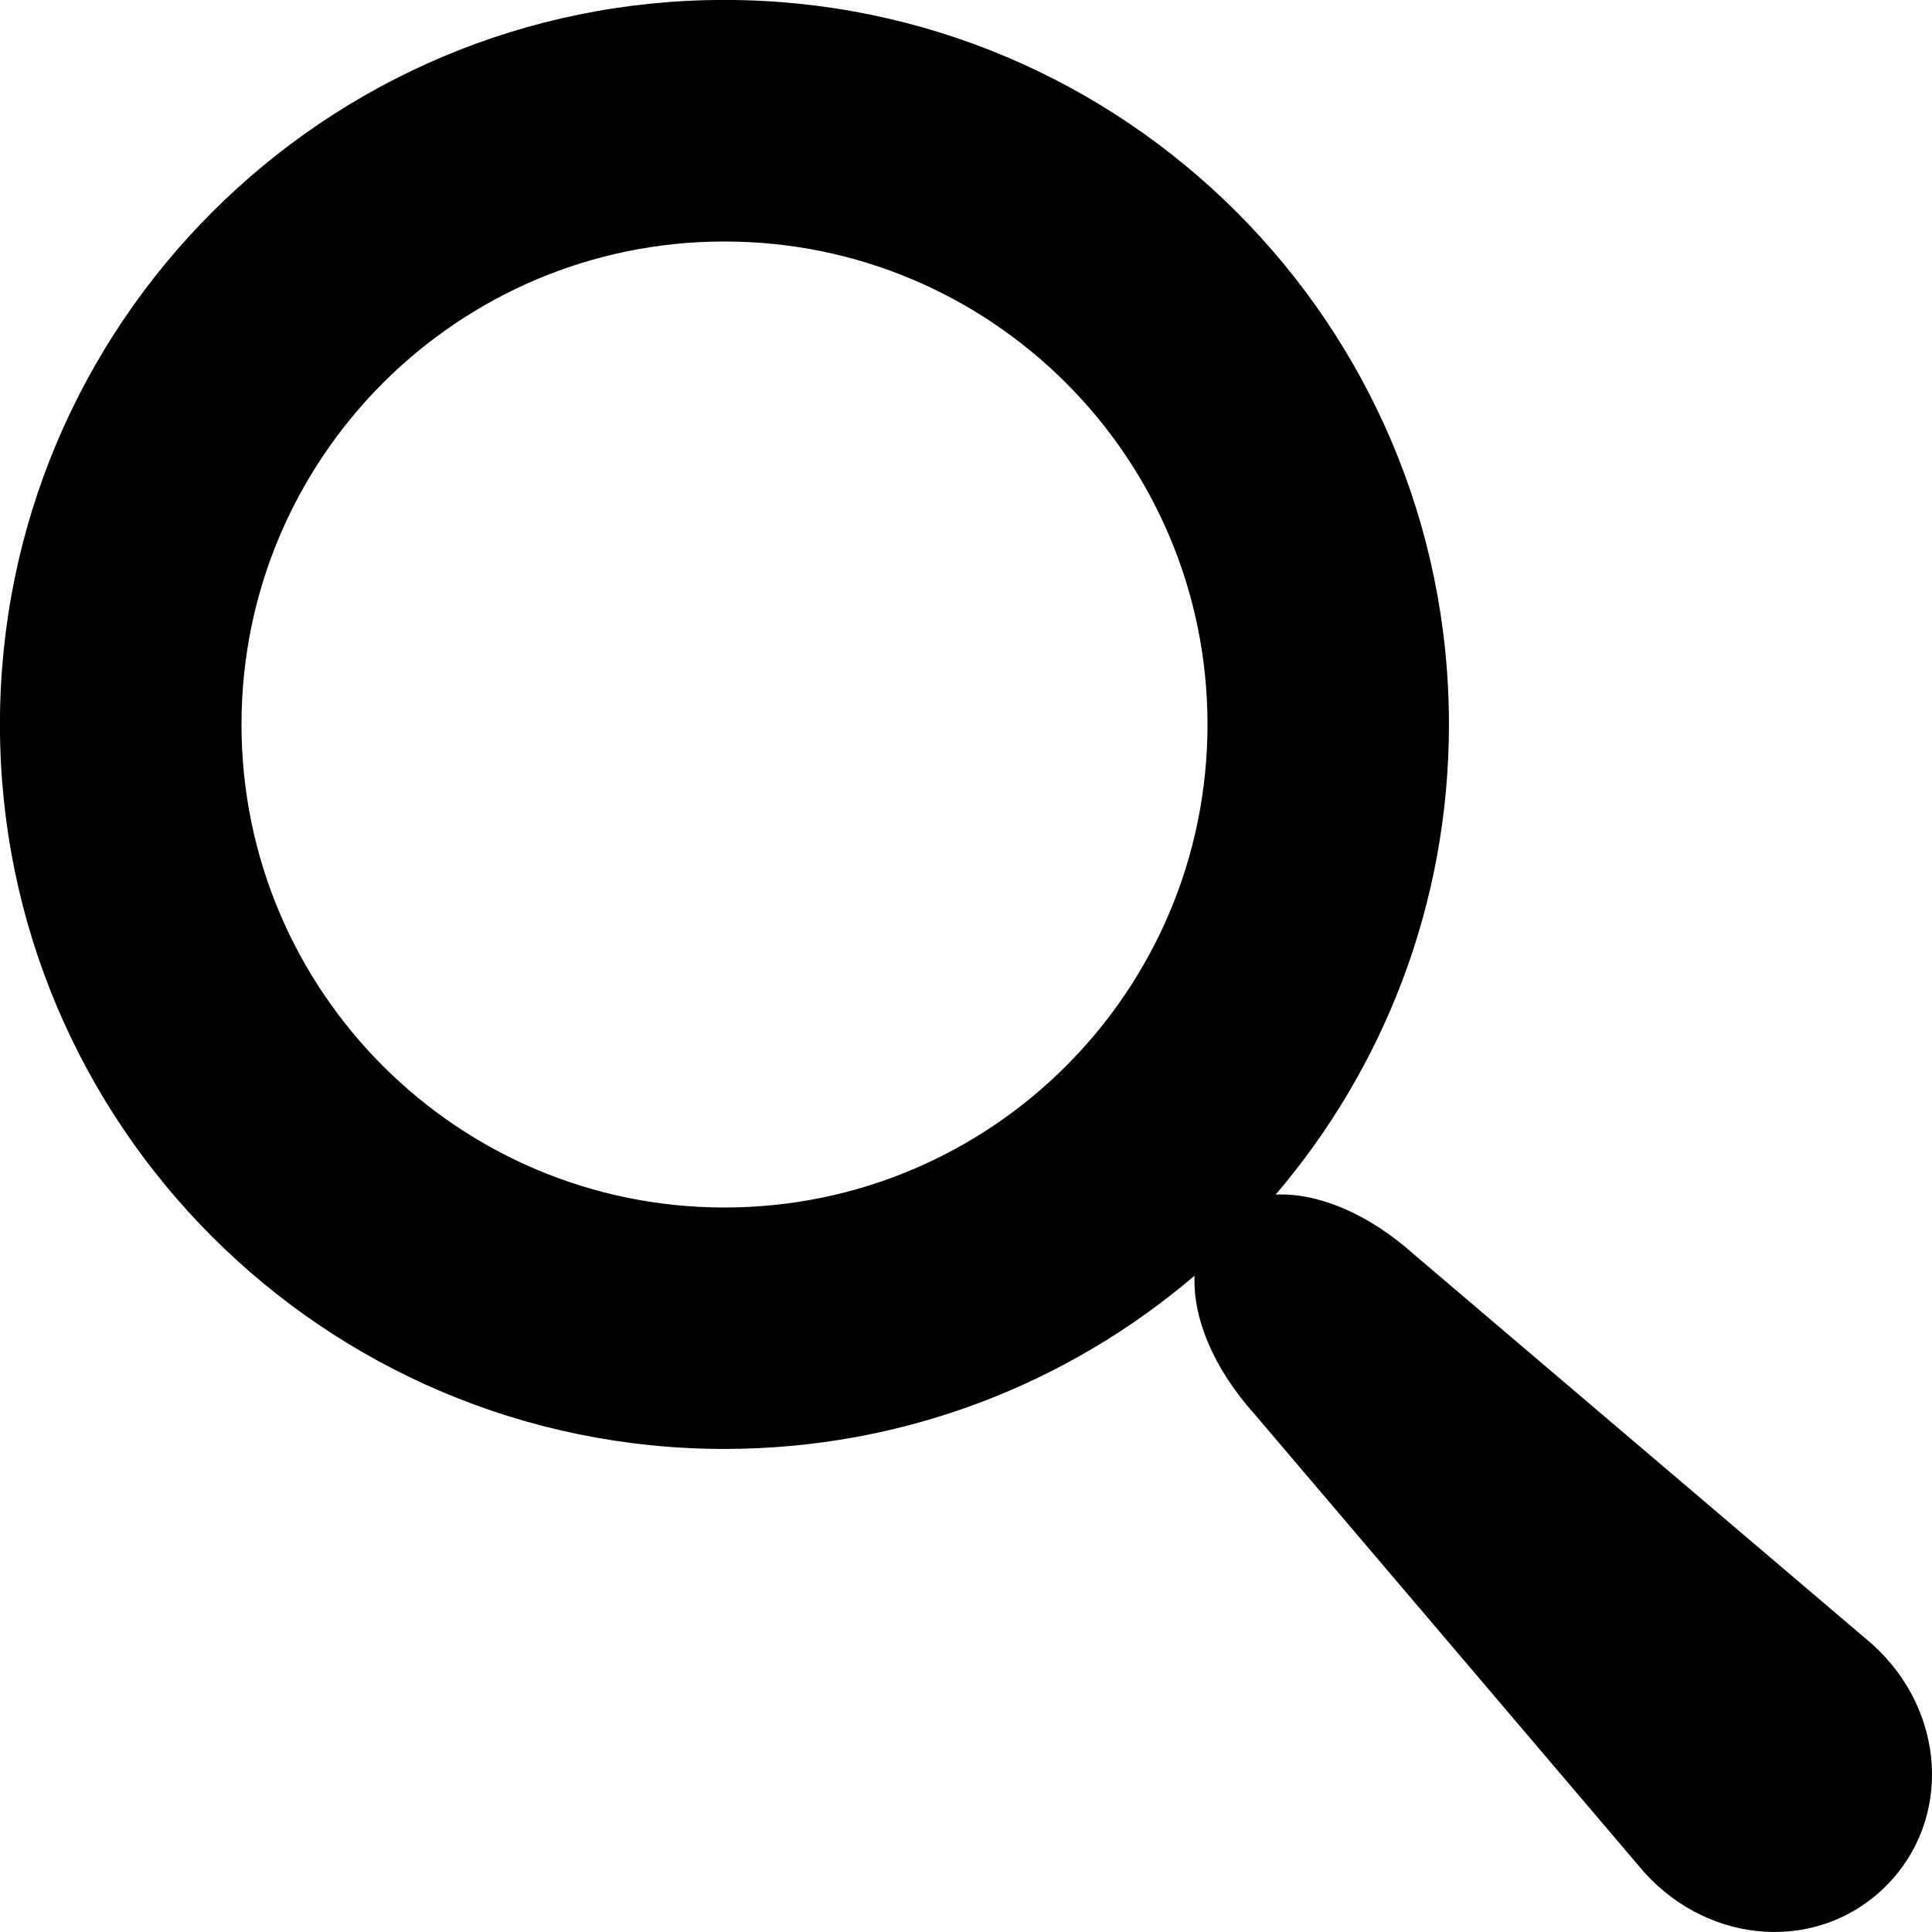
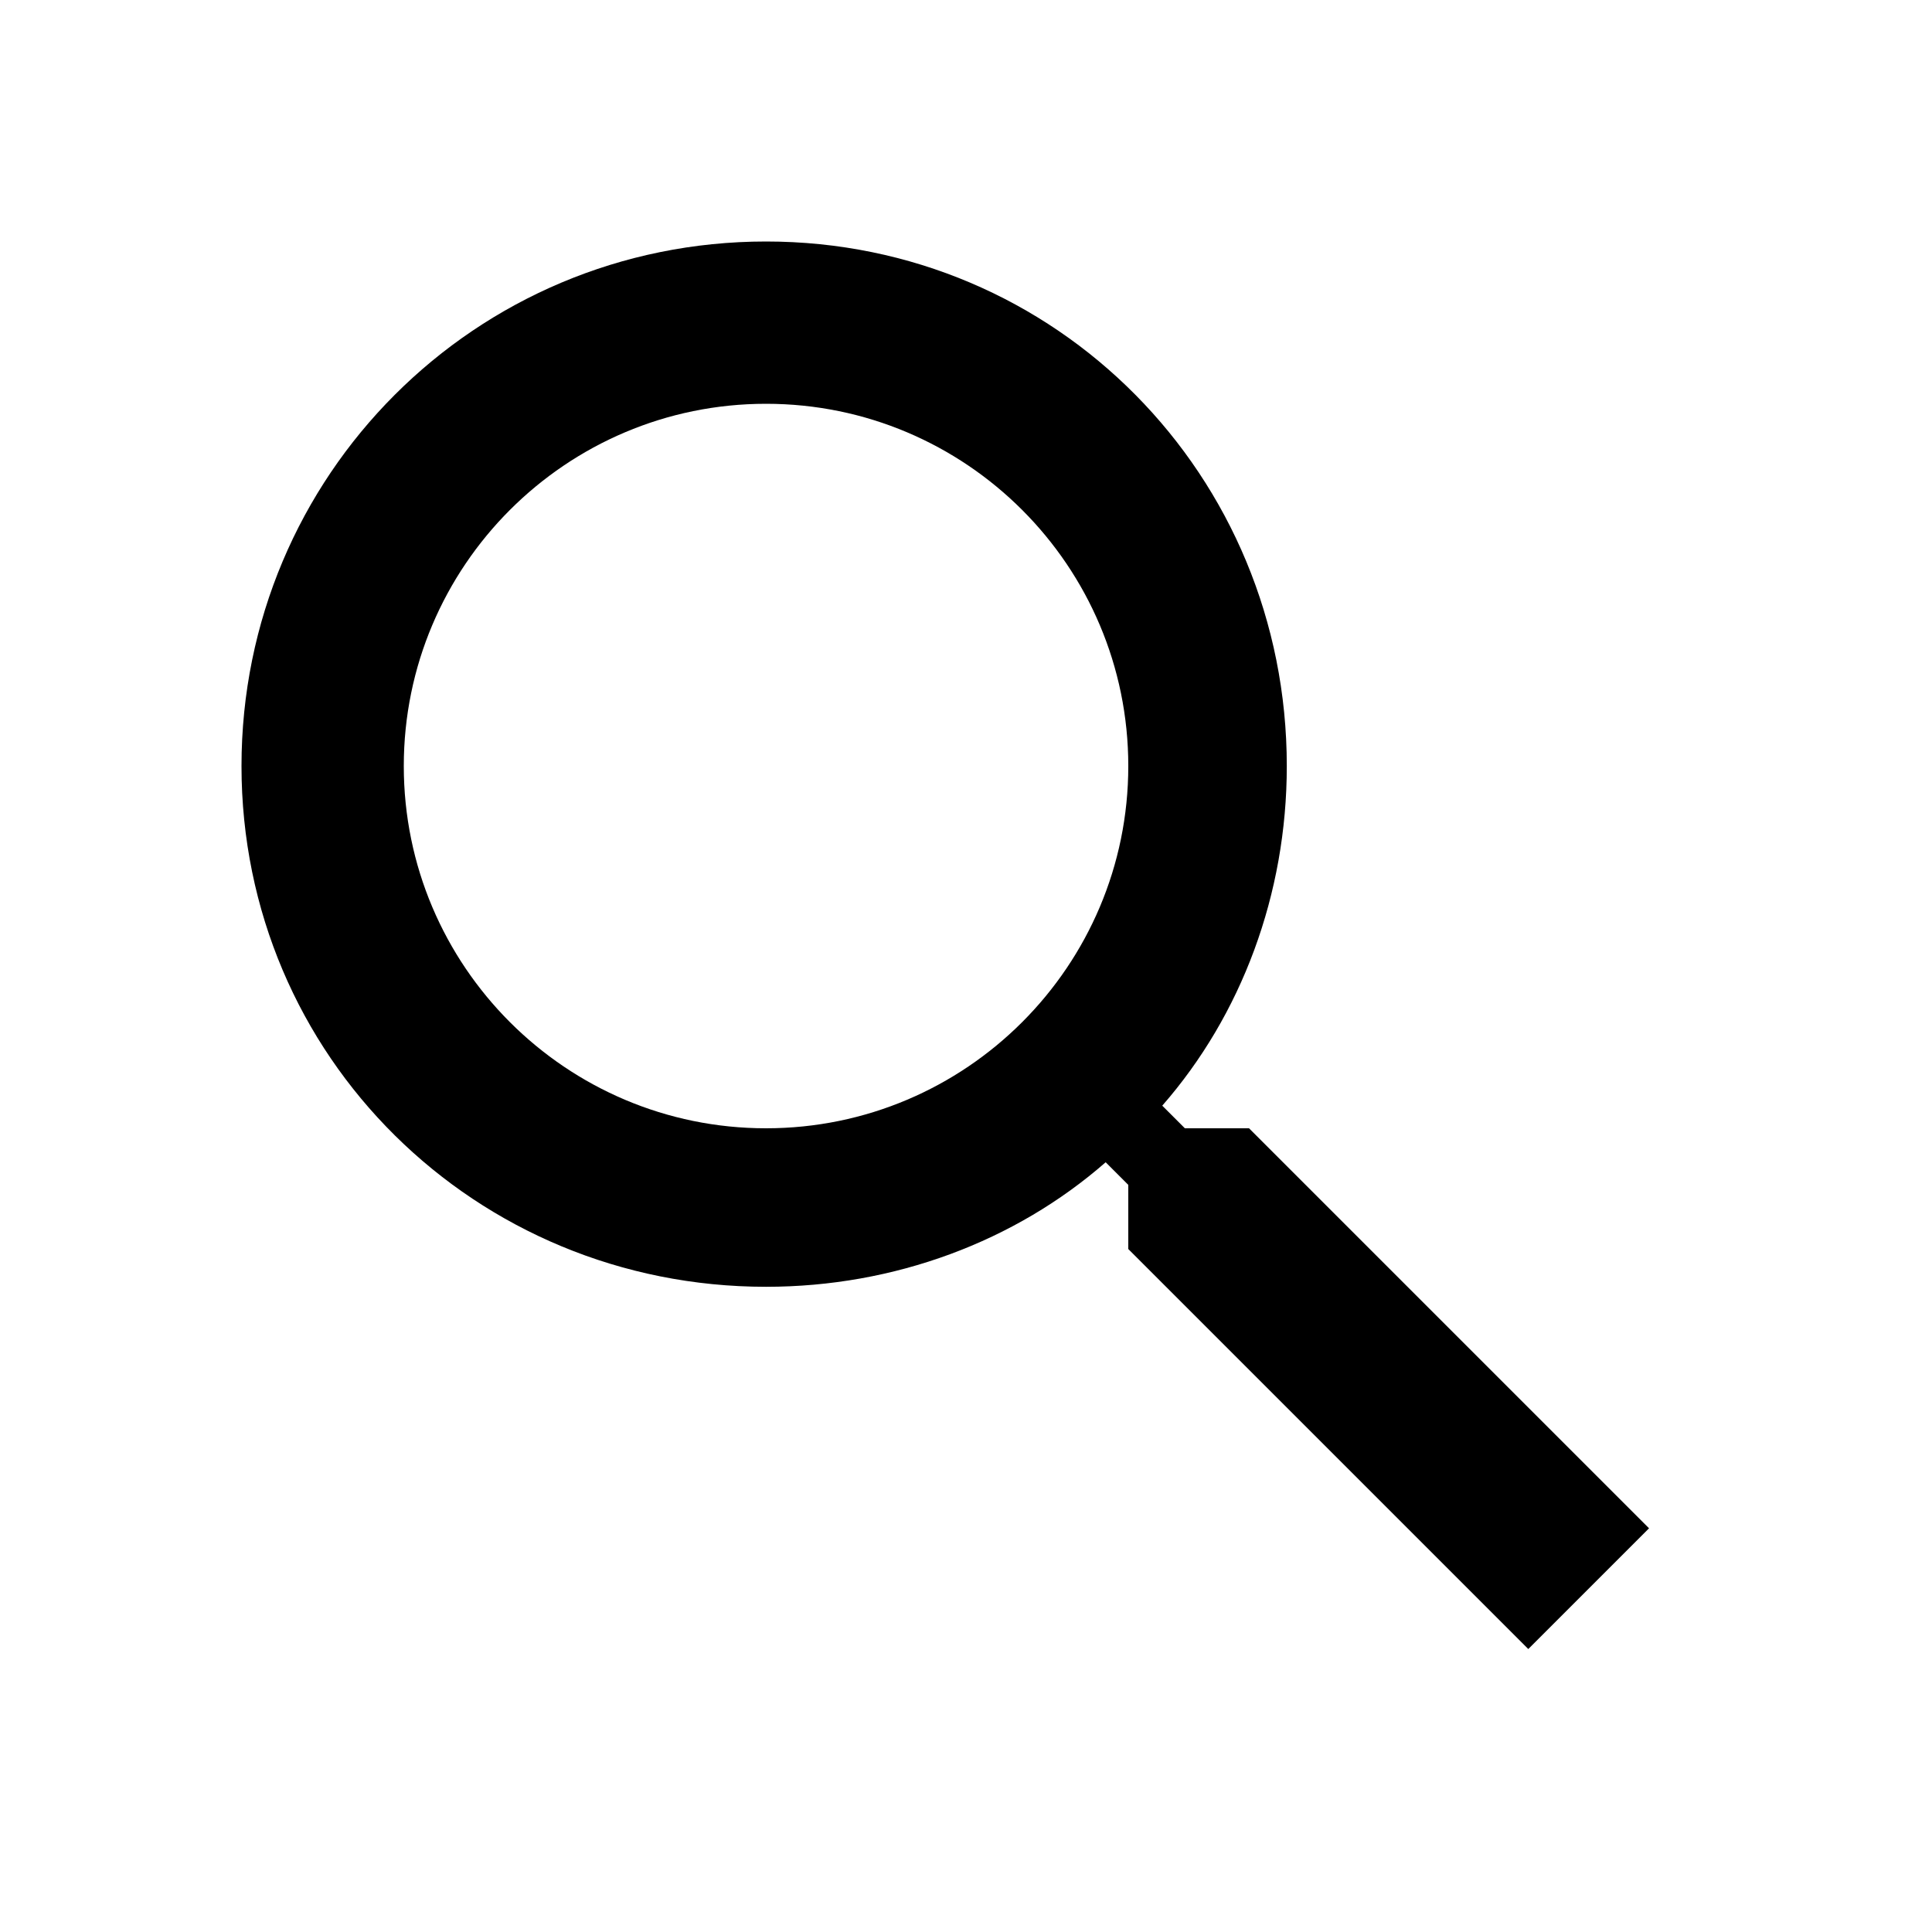
- <svg xmlns="http://www.w3.org/2000/svg" version="1.1" width="32" height="32" viewBox="0 0 32 32">
-   <path d="M31.008 27.231l-7.58-6.447c-0.784-0.705-1.622-1.029-2.299-0.998 1.789-2.096 2.87-4.815 2.87-7.787 0-6.627-5.373-12-12-12s-12 5.373-12 12 5.373 12 12 12c2.972 0 5.691-1.081 7.787-2.87-0.031 0.677 0.293 1.515 0.998 2.299l6.447 7.58c1.104 1.226 2.907 1.33 4.007 0.23s0.997-2.903-0.23-4.007zM12 20c-4.418 0-8-3.582-8-8s3.582-8 8-8 8 3.582 8 8-3.582 8-8 8z" />
+ <svg xmlns="http://www.w3.org/2000/svg" version="1.1" width="24" height="24" viewBox="0 0 24 24">
+   <path d="M9.516 14.016c2.484 0 4.5-2.016 4.5-4.5s-2.016-4.5-4.5-4.5-4.5 2.016-4.5 4.5 2.016 4.5 4.5 4.5zM15.516 14.016l4.969 4.969-1.5 1.5-4.969-4.969v-0.797l-0.281-0.281c-1.125 0.984-2.625 1.547-4.219 1.547-3.609 0-6.516-2.859-6.516-6.469s2.906-6.516 6.516-6.516 6.469 2.906 6.469 6.516c0 1.594-0.563 3.094-1.547 4.219l0.281 0.281h0.797z" />
</svg>
